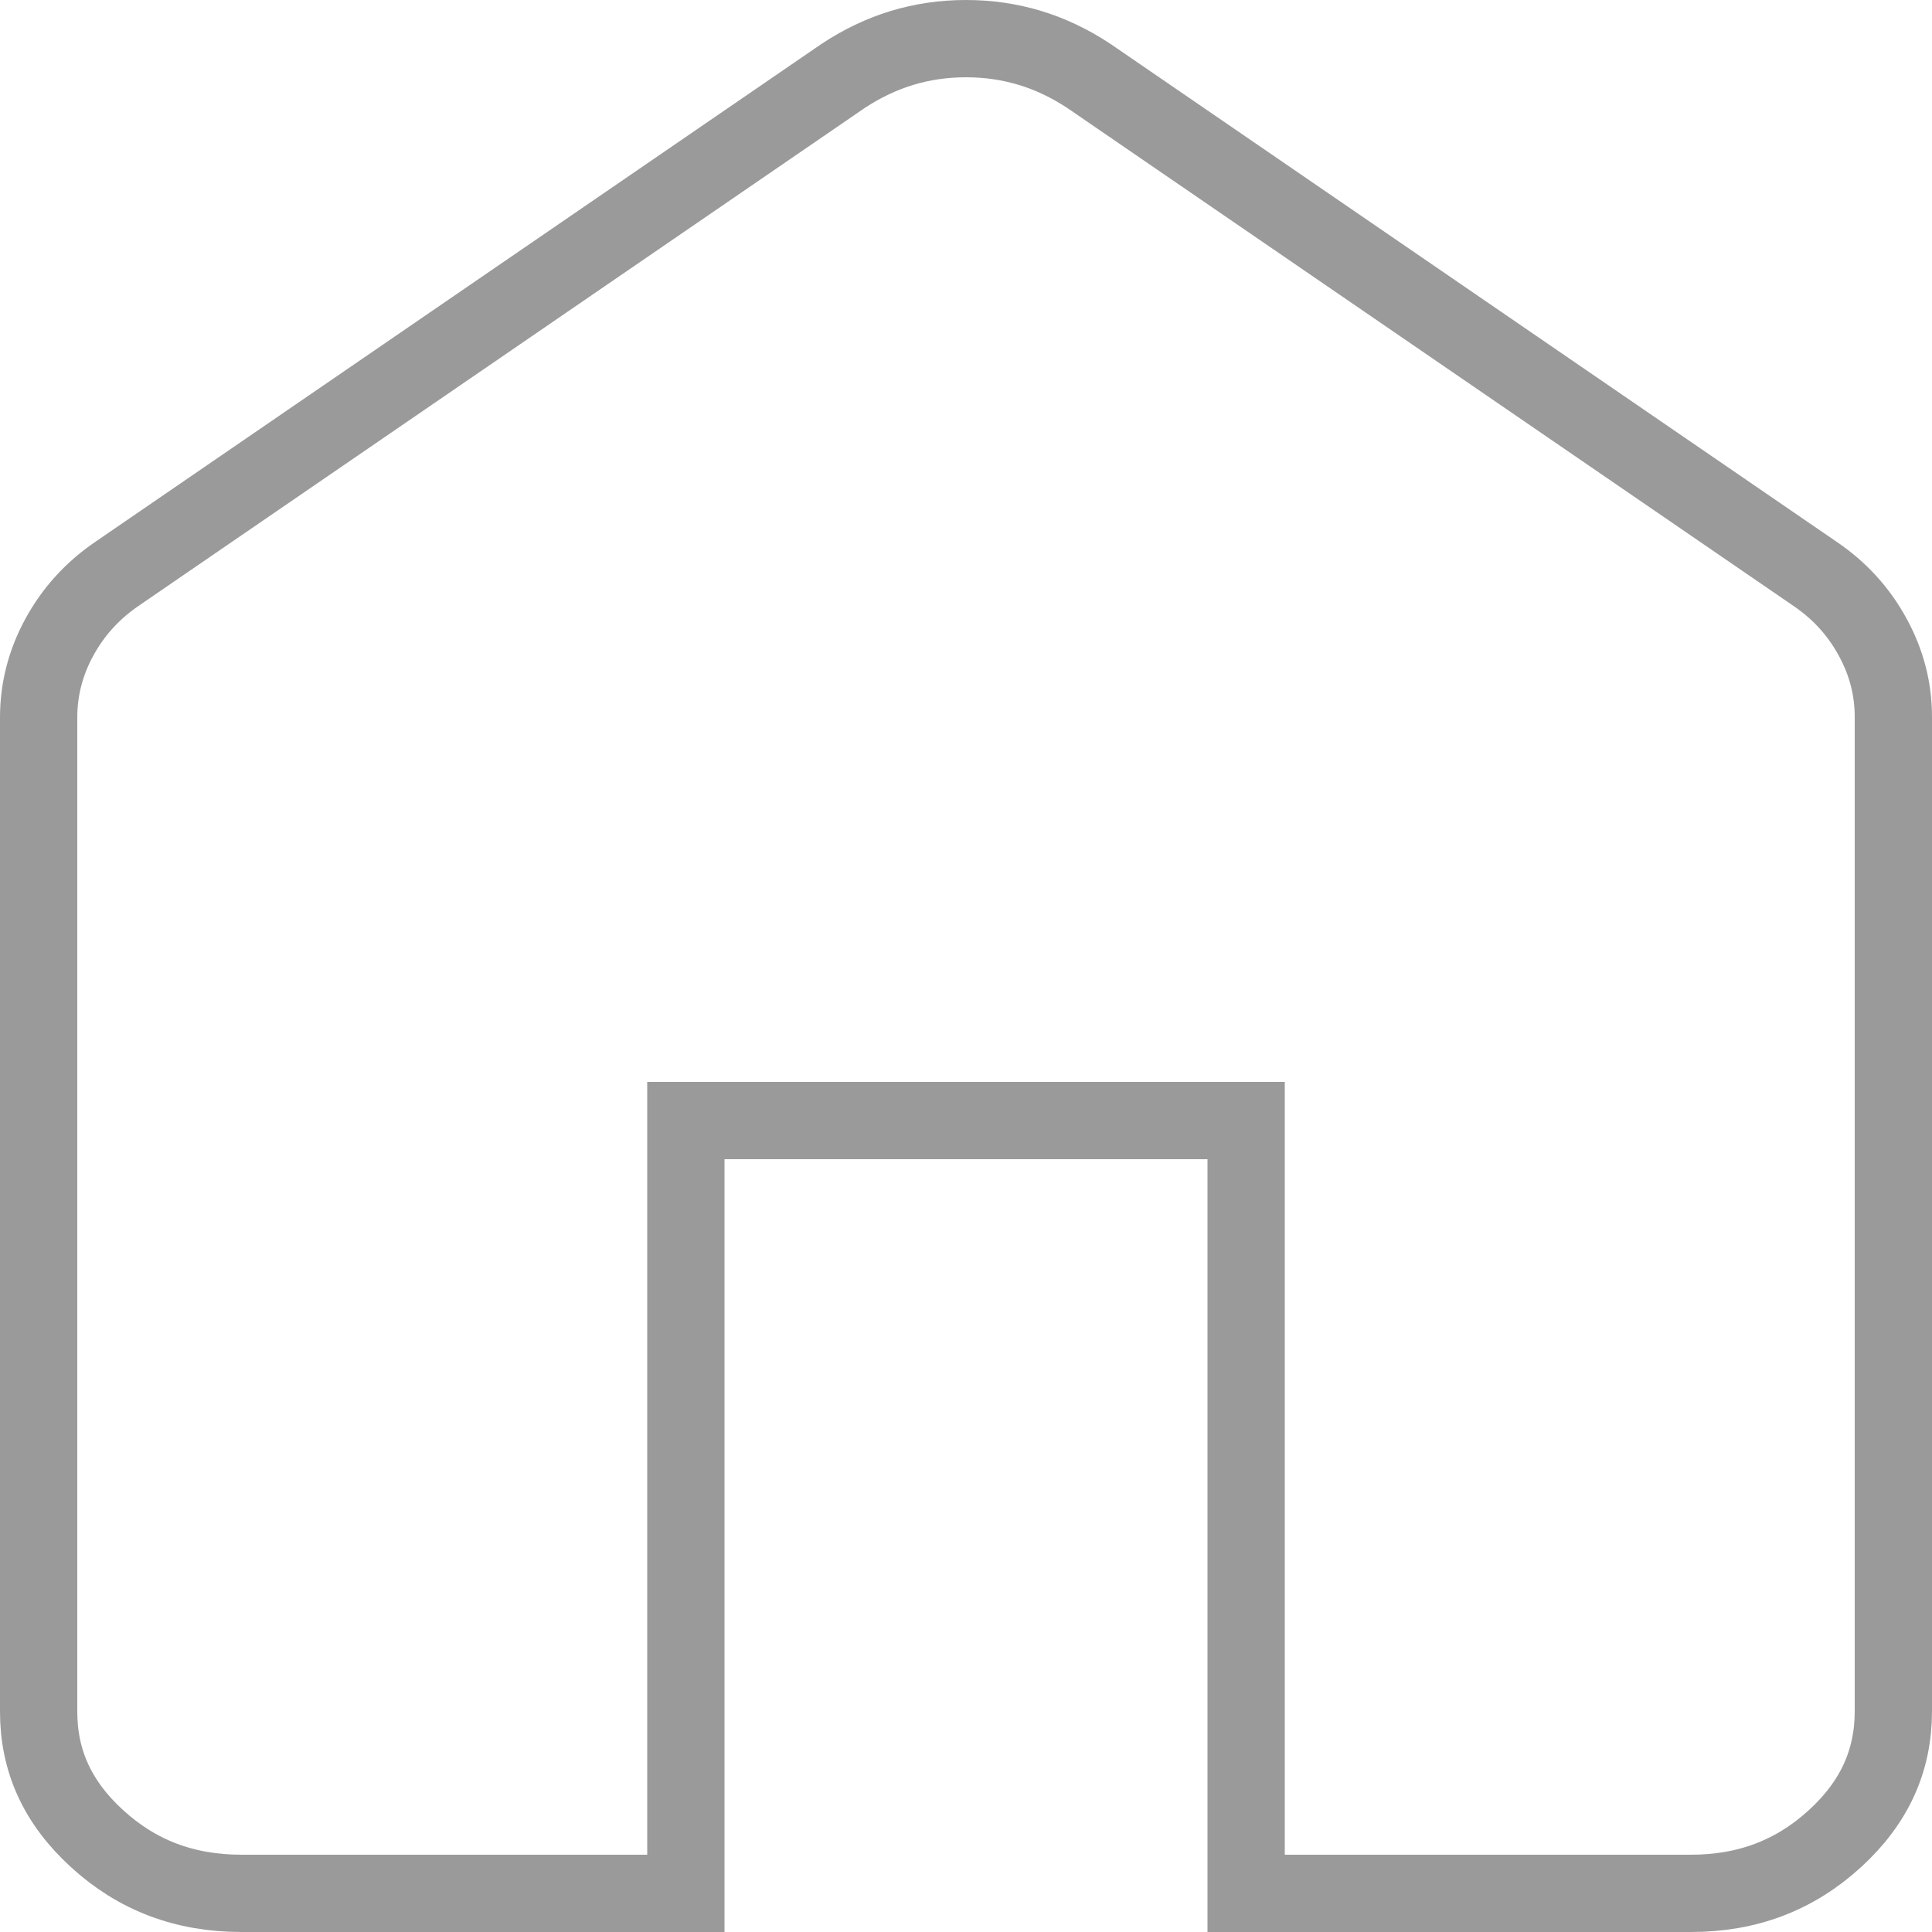
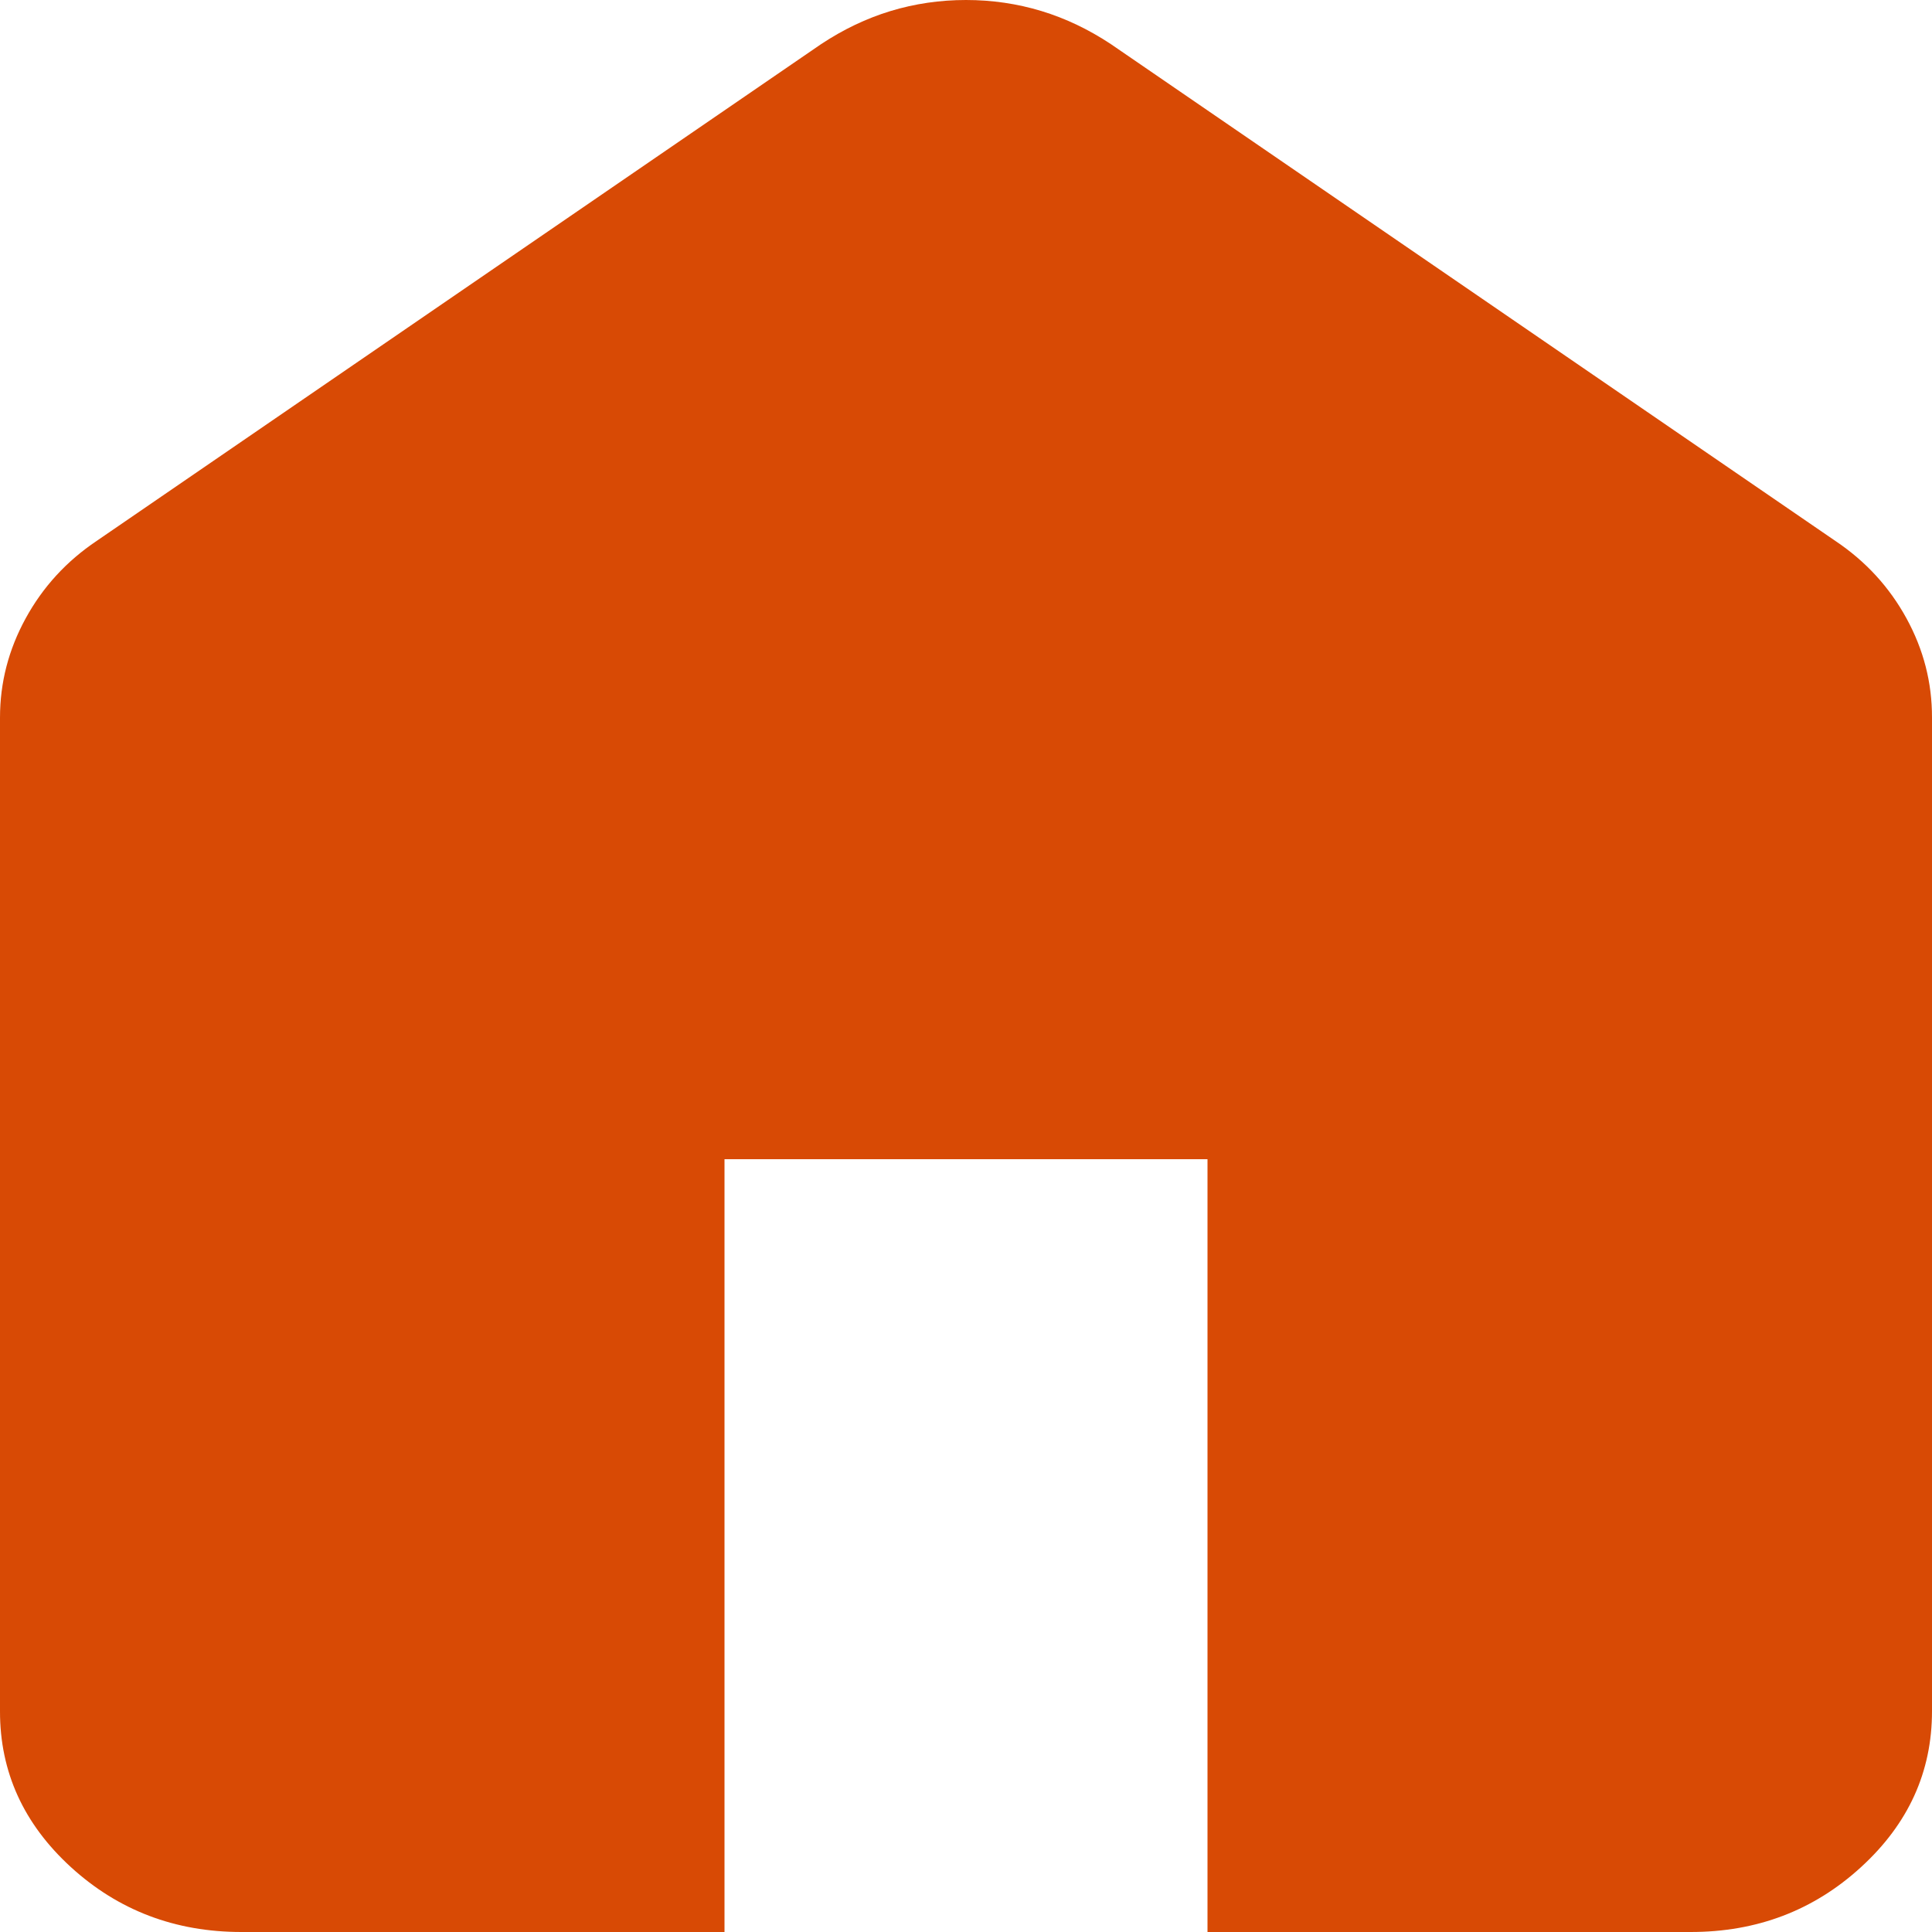
<svg xmlns="http://www.w3.org/2000/svg" width="25" height="25" viewBox="0 0 25 25" fill="none">
-   <path d="M0.5 22.143V22.143V9.286C0.5 8.919 0.589 8.573 0.771 8.24C0.954 7.907 1.205 7.633 1.529 7.415L1.529 7.415L1.533 7.412L10.905 0.986C11.152 0.822 11.407 0.701 11.669 0.621C11.933 0.541 12.209 0.5 12.5 0.5C12.791 0.5 13.067 0.541 13.331 0.621C13.593 0.701 13.848 0.822 14.095 0.986L23.467 7.412L23.467 7.412L23.471 7.415C23.797 7.633 24.048 7.907 24.23 8.24C24.413 8.573 24.501 8.918 24.5 9.285V9.286V22.143C24.5 22.779 24.259 23.321 23.744 23.792C23.227 24.265 22.613 24.501 21.875 24.5H21.875H16.125V15V14.5H15.625H9.375H8.875V15V24.5H3.125C2.386 24.5 1.771 24.264 1.255 23.791C0.739 23.32 0.499 22.779 0.5 22.143Z" stroke="#9A9A9A" />
+   <path d="M3.125 25C2.266 25 1.53 24.72 0.917 24.16C0.305 23.6 -0.001 22.928 2.6528e-06 22.143V9.286C2.6528e-06 8.833 0.111 8.405 0.333 8C0.555 7.595 0.86 7.262 1.25 7L10.625 0.571C10.912 0.381 11.211 0.238 11.523 0.143C11.836 0.048 12.162 0 12.5 0C12.838 0 13.164 0.048 13.477 0.143C13.789 0.238 14.088 0.381 14.375 0.571L23.75 7C24.141 7.262 24.447 7.595 24.669 8C24.891 8.405 25.001 8.833 25 9.286V22.143C25 22.929 24.694 23.601 24.081 24.161C23.469 24.721 22.733 25.001 21.875 25H15.625V15H9.375V25H3.125Z" fill="#D84A05" />
</svg>
